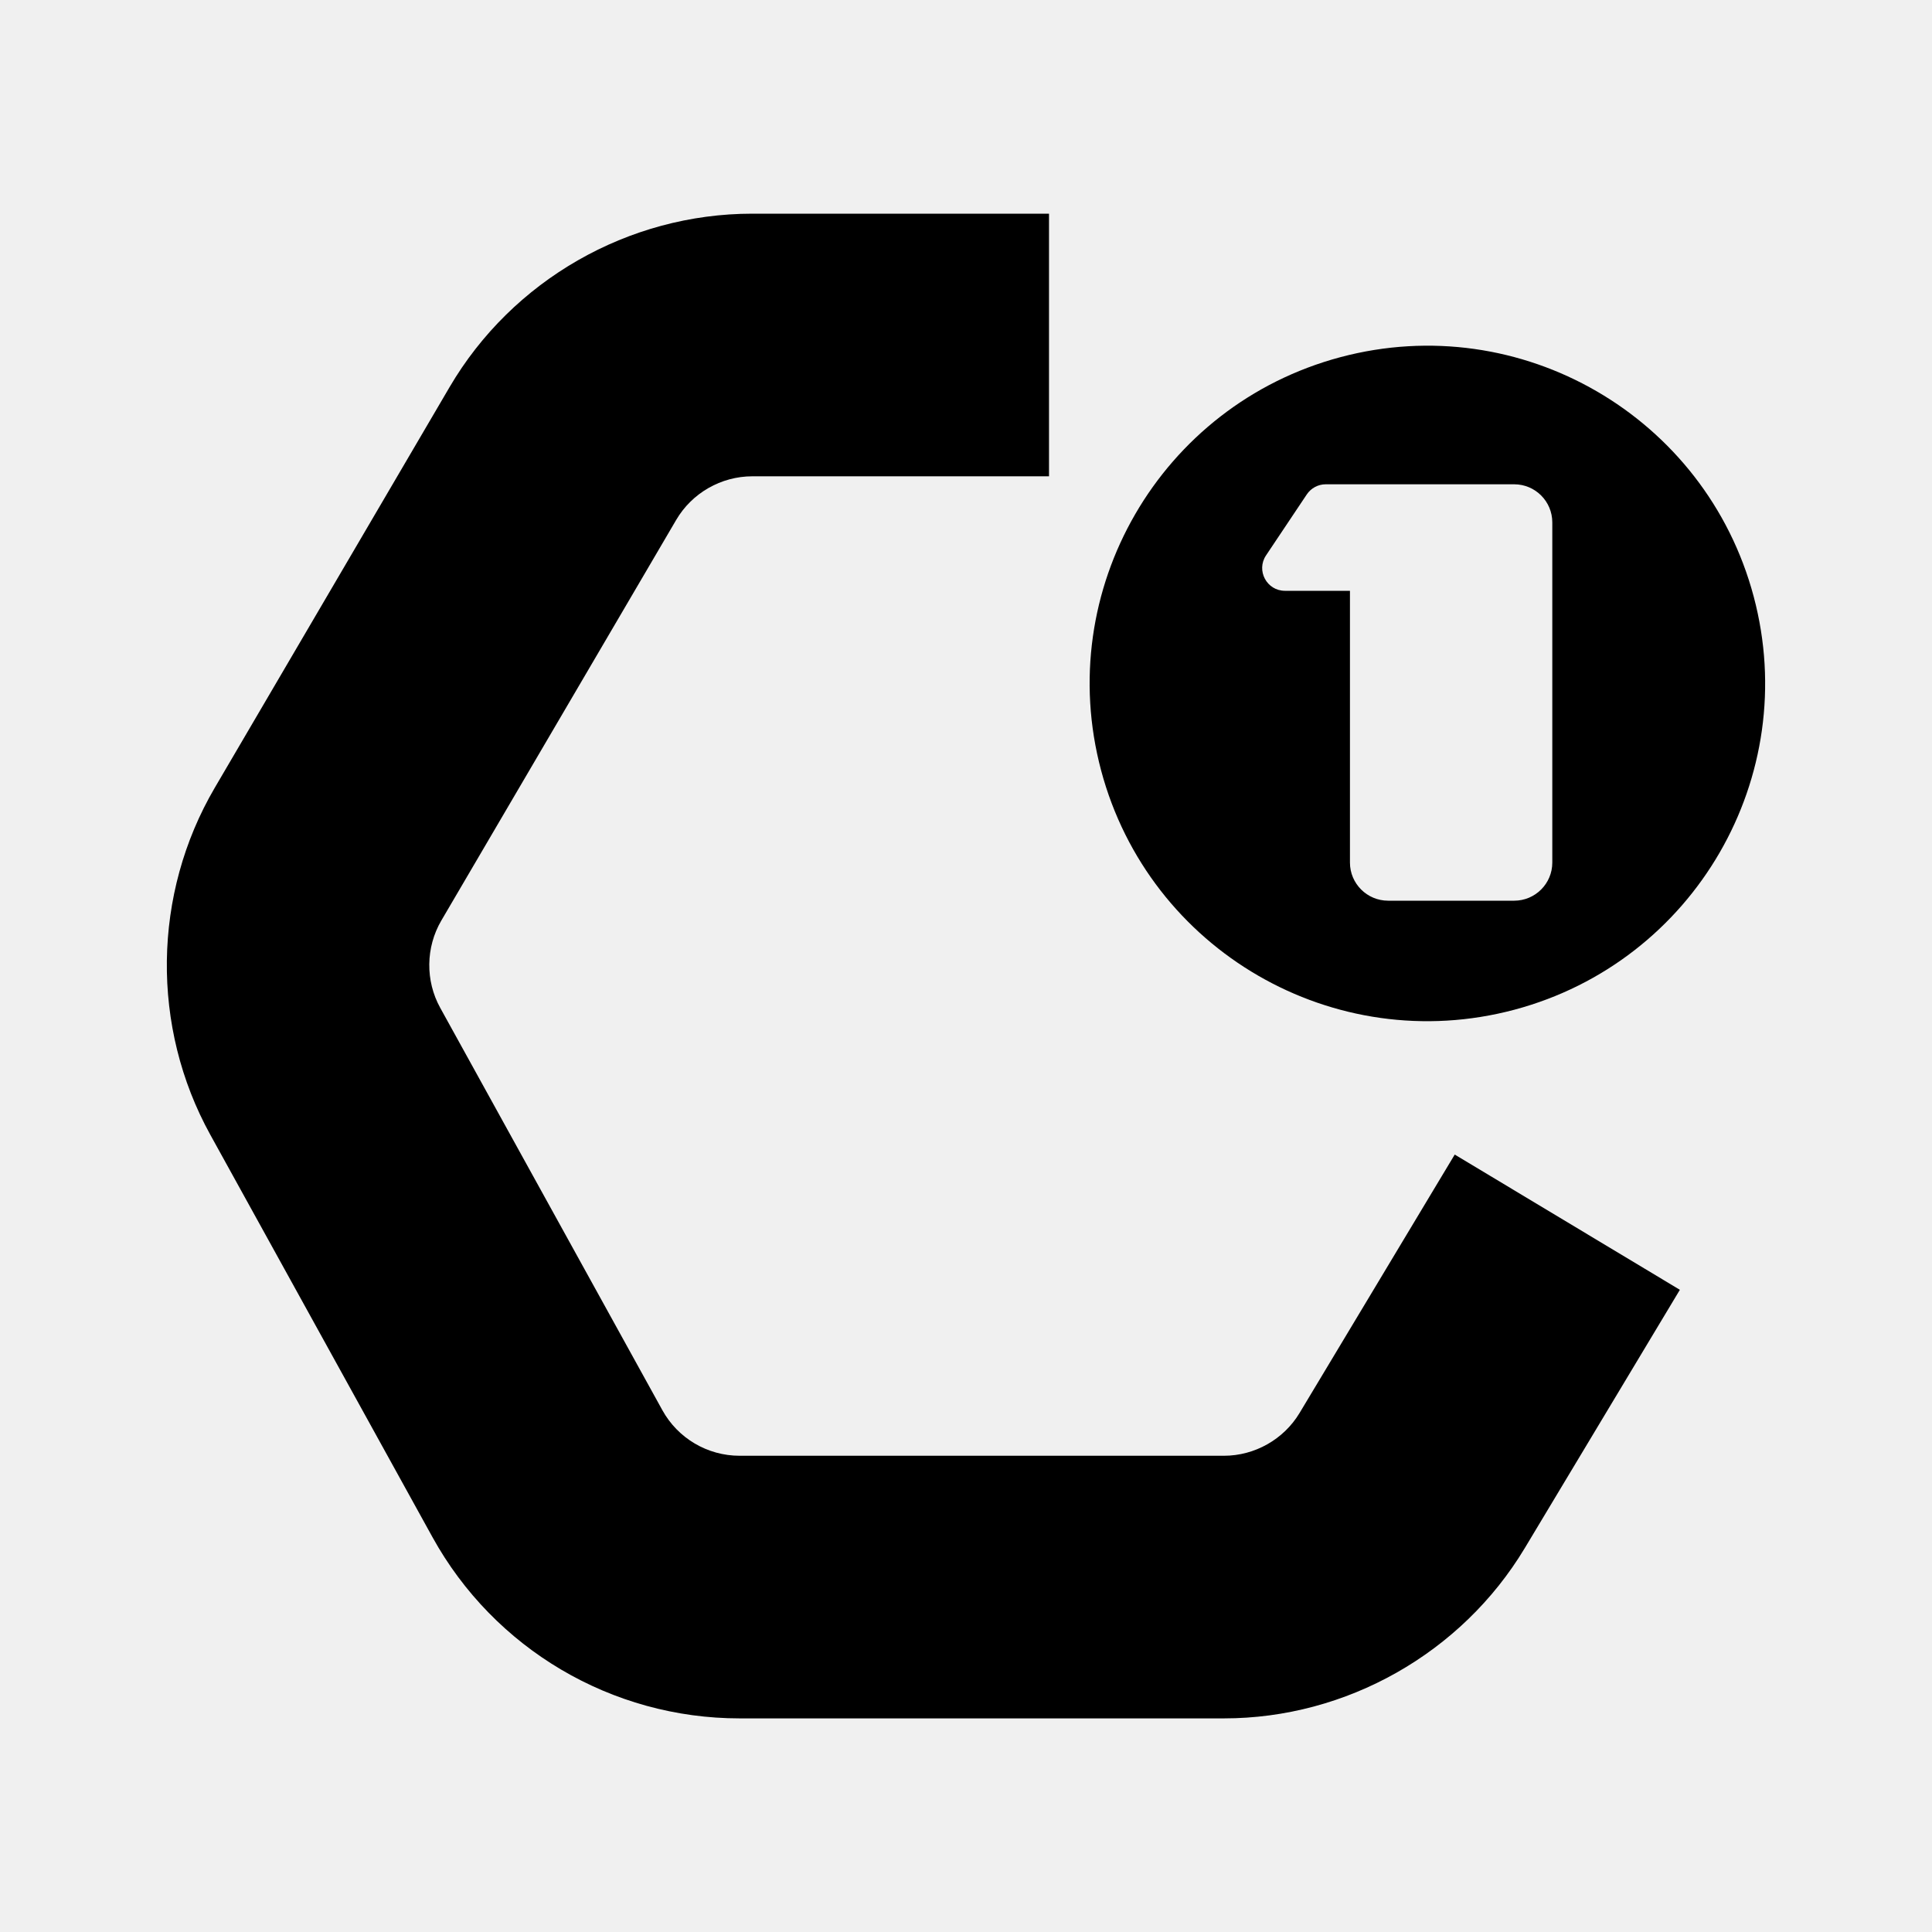
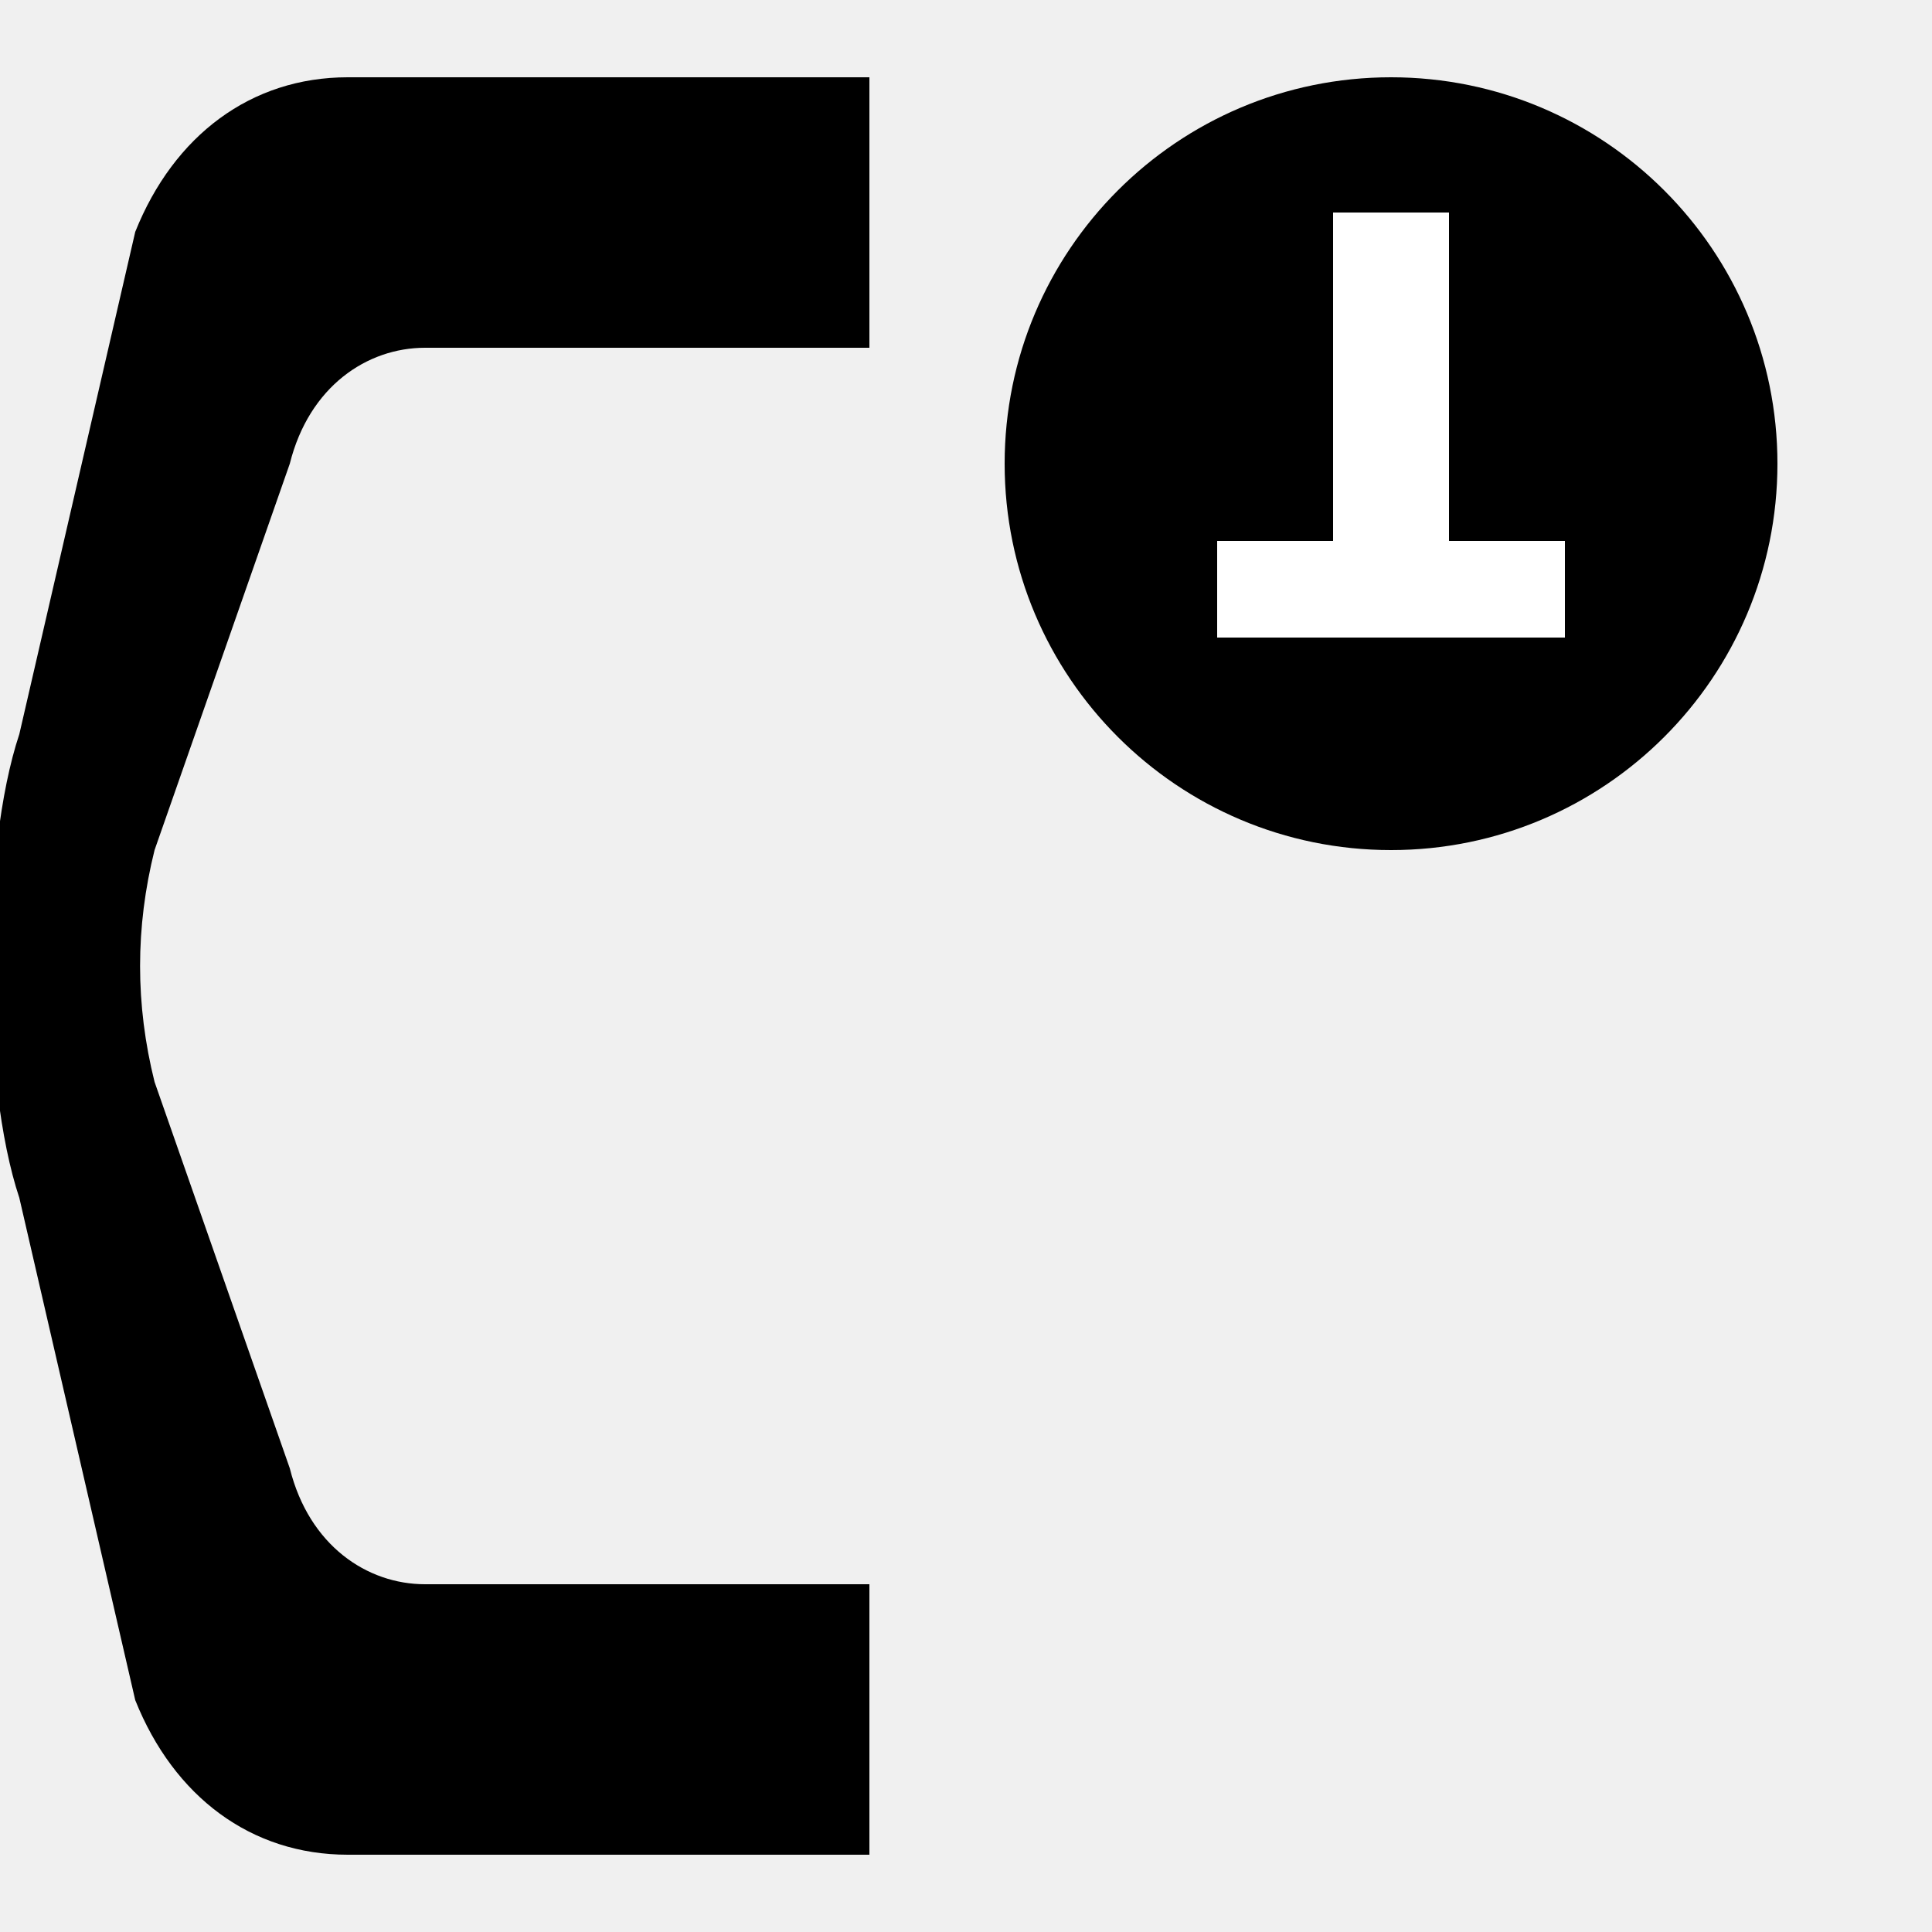
- <svg xmlns="http://www.w3.org/2000/svg" viewBox="0 0 300 300" width="20" height="20">
-   <g>
-     <path fill="black" d="M255.39,197l-24.04-14.44-5.46-3.28-3.28,5.46-20.81,34.66c-2.46,4.1-6.96,6.65-11.75,6.65h-75.2c-4.99,0-9.59-2.71-12-7.08l-34.49-62.47c-2.33-4.21-2.26-9.41.17-13.56l36.47-62.21c2.45-4.18,6.98-6.77,11.82-6.77h46.07v-40.78h-46.07c-19.26,0-37.27,10.32-47.01,26.93l-36.46,62.21c-9.67,16.5-9.94,37.15-.69,53.89l34.49,62.47c9.58,17.36,27.86,28.15,47.7,28.15h75.2c19.02,0,36.91-10.13,46.71-26.43l20.81-34.66,3.28-5.46-5.46-3.28Z" />
-     <path fill="black" d="M272.31,92.62h0c-7.46-27.98-36.19-44.62-64.17-37.16-27.98,7.46-44.62,36.19-37.16,64.17,7.46,27.98,36.19,44.62,64.17,37.16h0c27.98-7.46,44.62-36.19,37.16-64.17ZM241.04,133.94c0,3.27-2.65,5.92-5.92,5.92h-19.57c-3.27,0-5.93-2.65-5.93-5.92v-42.2h-10.09c-2.83,0-4.51-3.15-2.94-5.5l6.33-9.47c.66-.98,1.76-1.57,2.94-1.57h29.26c3.27,0,5.92,2.65,5.92,5.92v52.83Z" />
-   </g>
+ <svg xmlns="http://www.w3.org/2000/svg" width="20" height="20" viewBox="0 0 100 100">
+   <path d="     M45 4 L18 4     C13 4, 9 7, 7 12     L1 38     C-1 44, -1 56, 1 62     L7 88     C9 93, 13 96, 18 96     L45 96     L45 82     L22 82     C19 82, 16 80, 15 76     L8 56     C7 52, 7 48, 8 44     L15 24     C16 20, 19 18, 22 18     L45 18     Z" fill="black" />
+   <circle cx="72" cy="24" r="20" fill="black" />
+   <rect x="69" y="11" width="6" height="20" fill="white" />
+   <rect x="63" y="28" width="18" height="5" fill="white" />
</svg>
